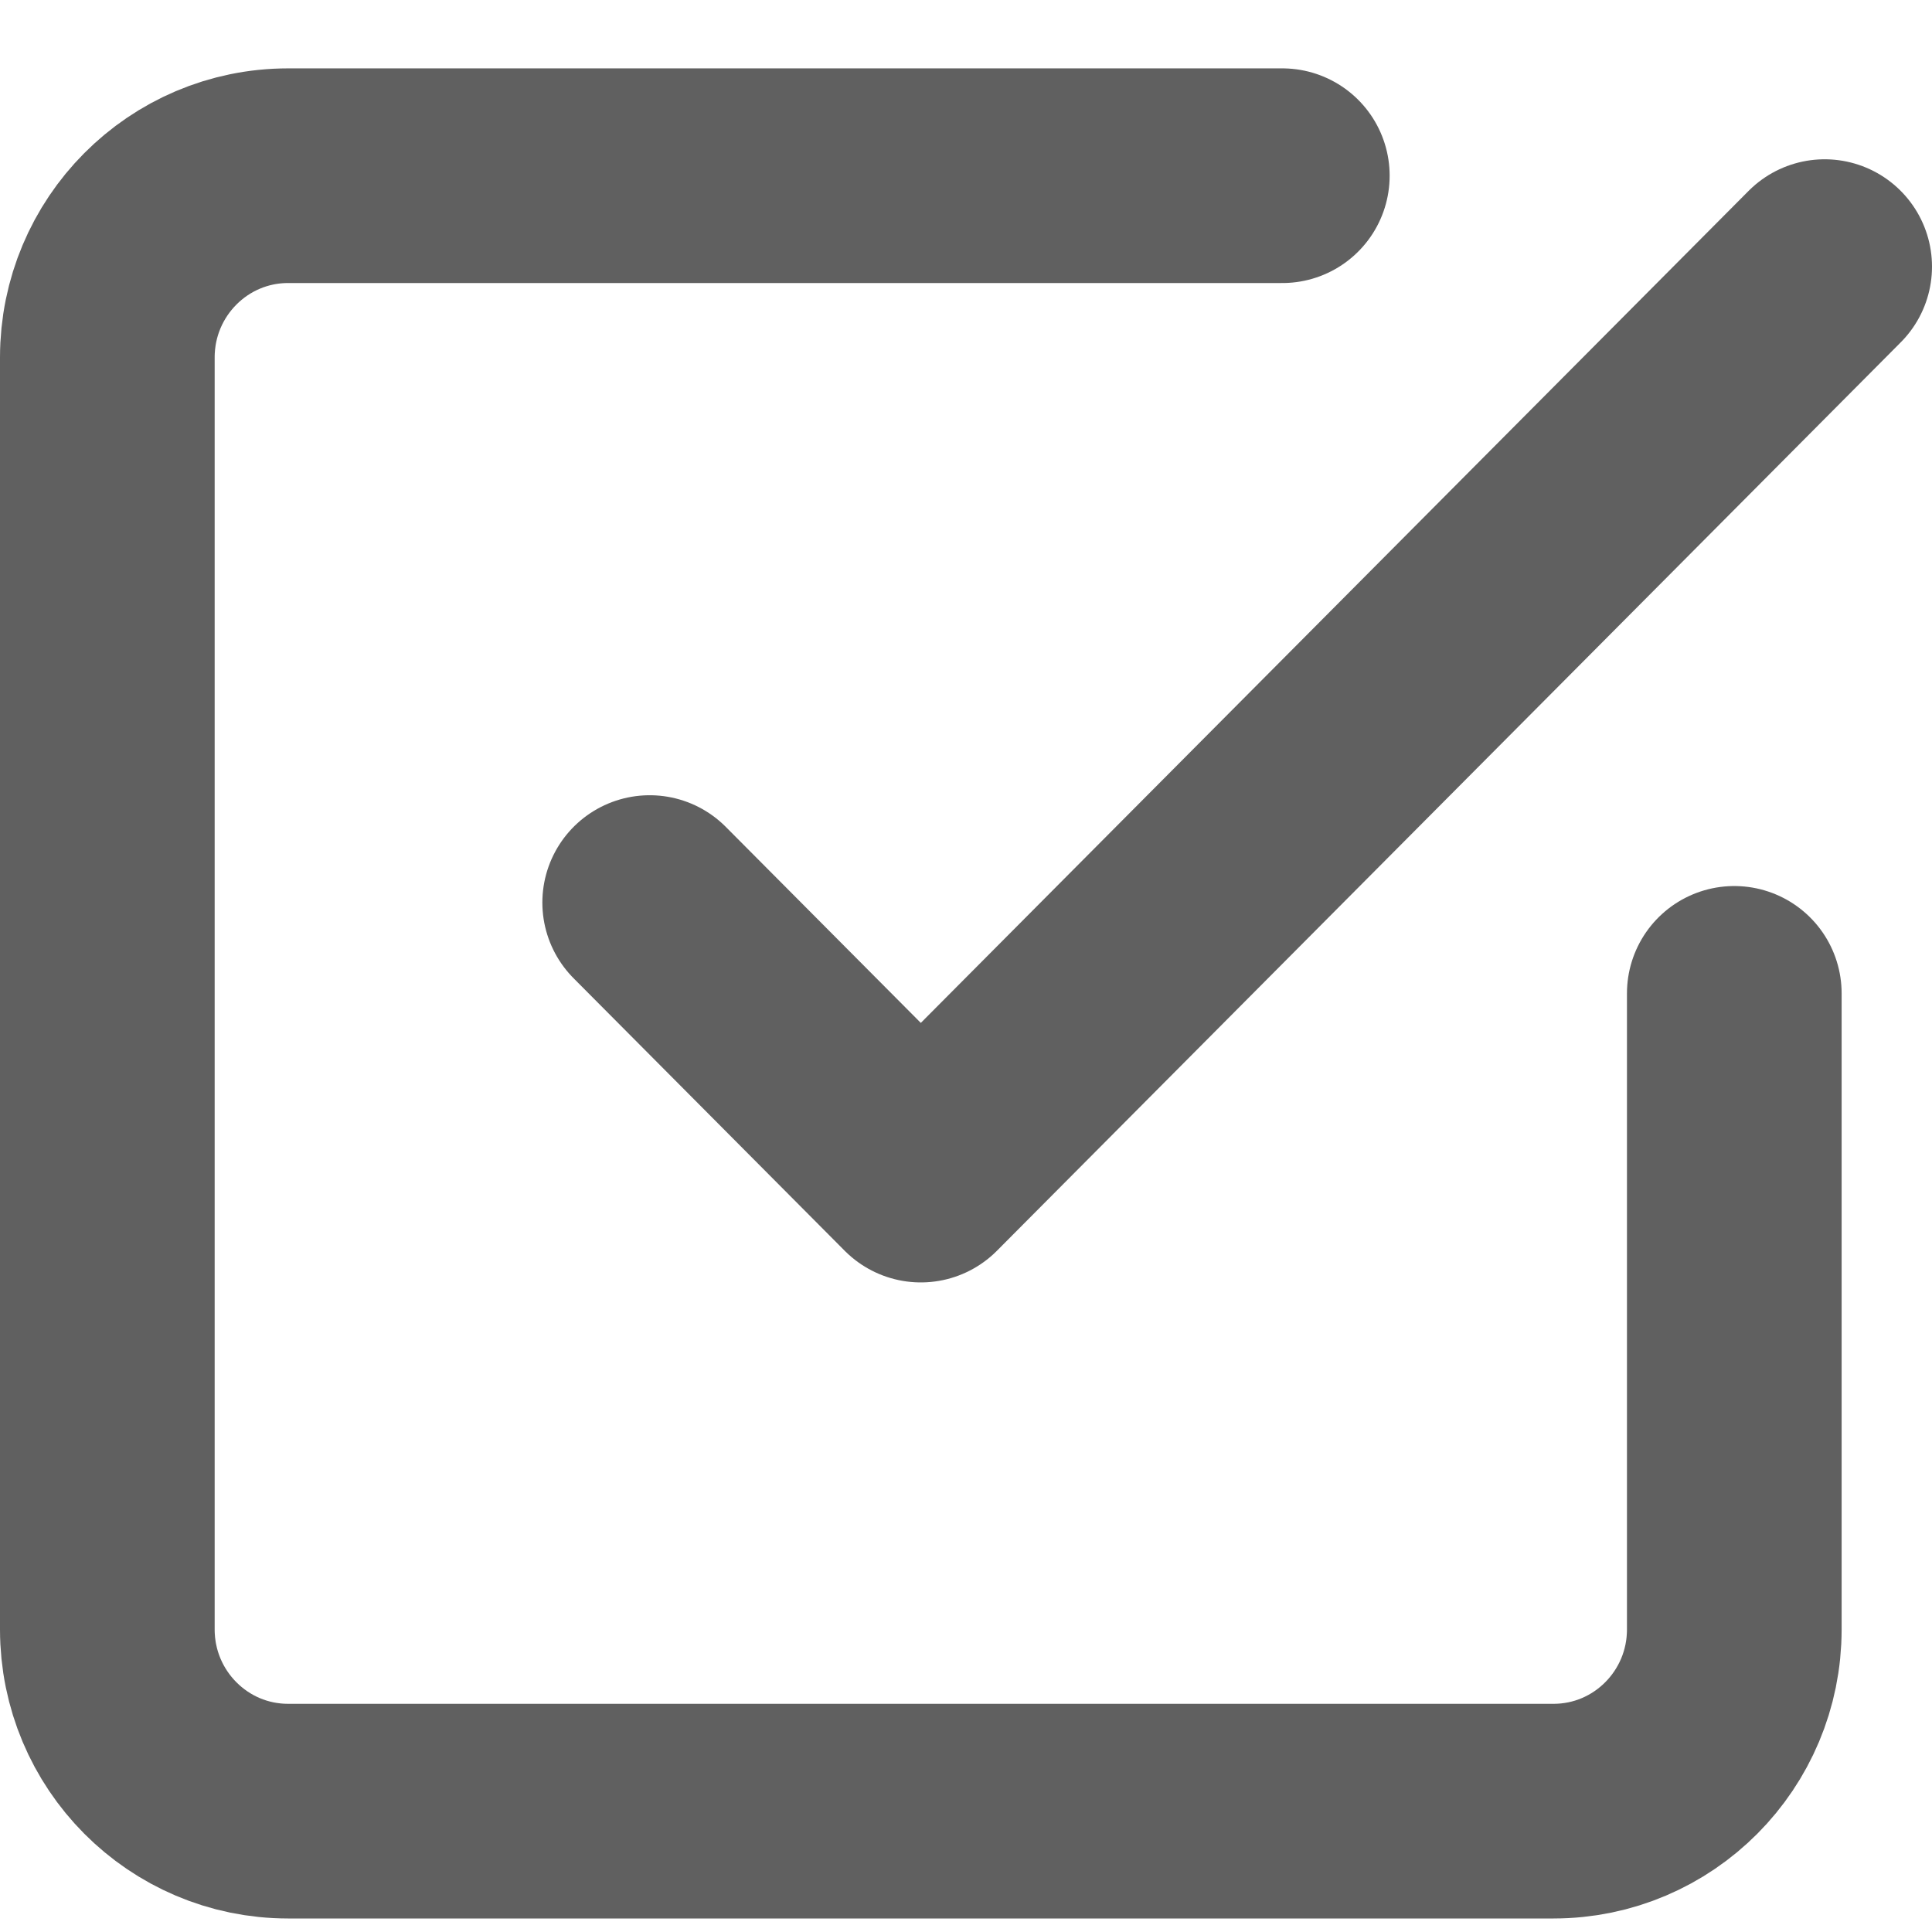
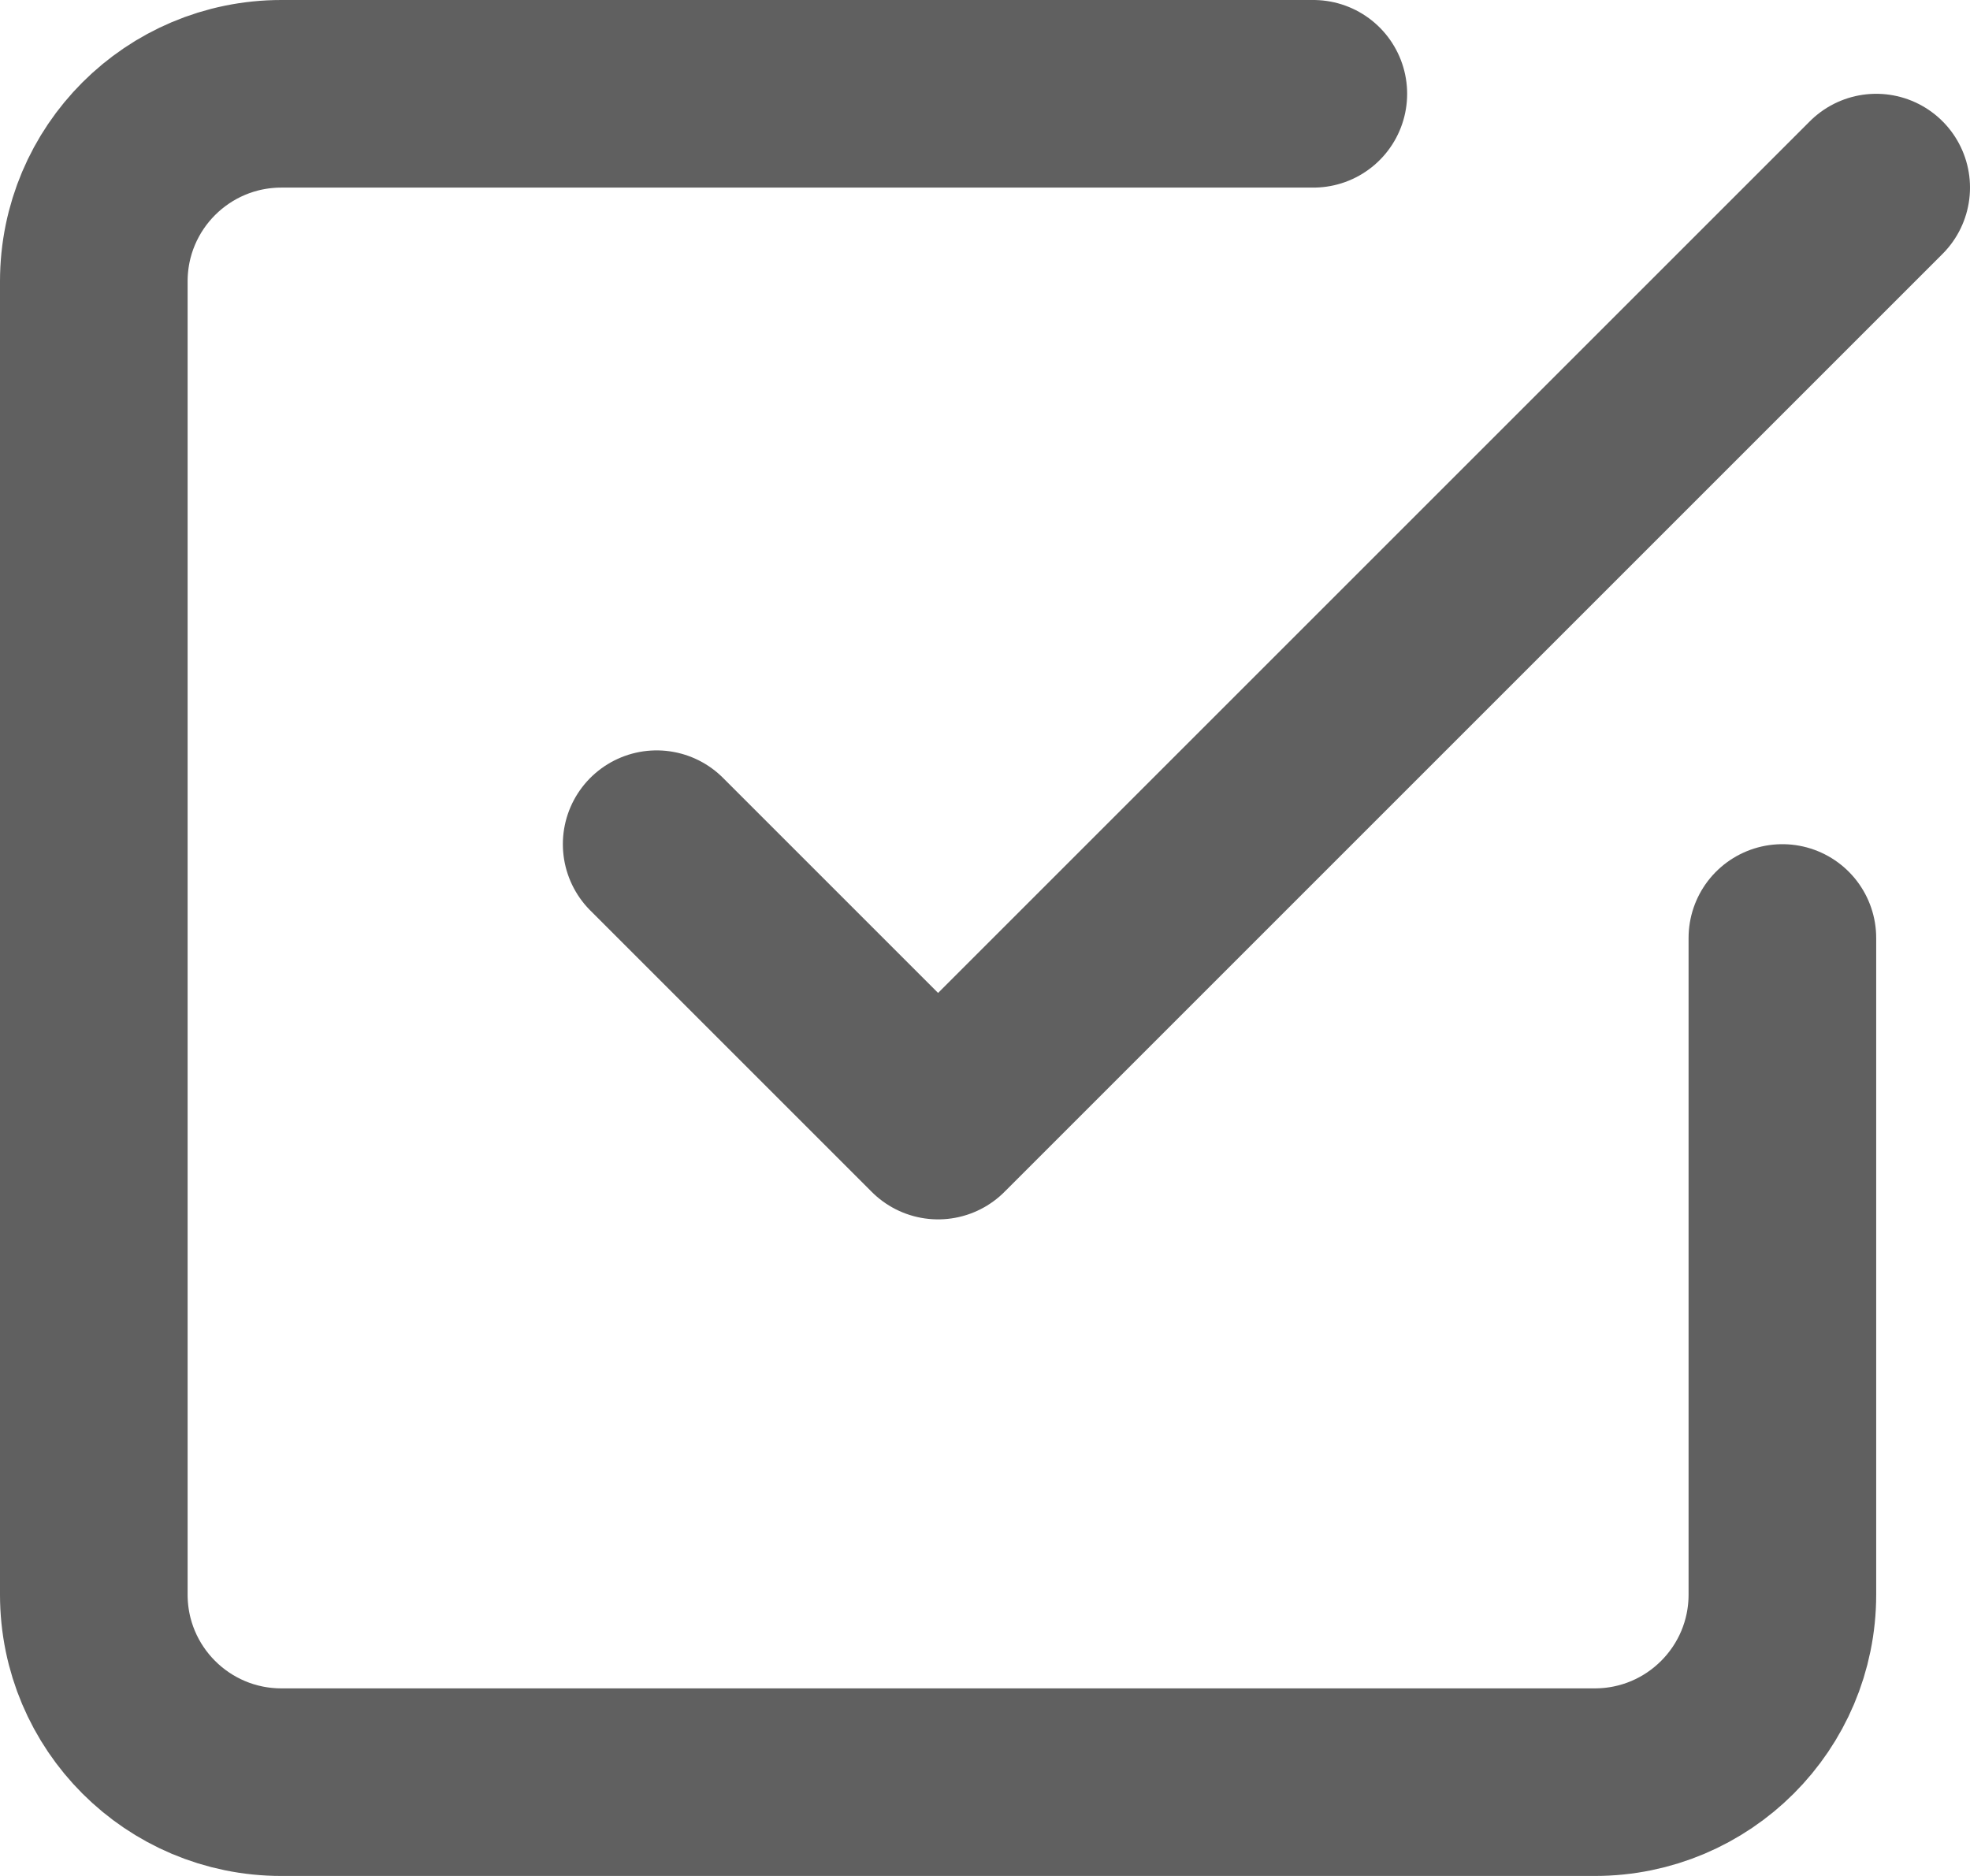
- <svg xmlns="http://www.w3.org/2000/svg" width="18" height="18" viewBox="0 0 18 18" fill="none">
-   <path d="M6.053 8.409L8.579 10.948L17 2.484" stroke="#606060" stroke-width="2" stroke-linecap="round" stroke-linejoin="round" />
-   <path d="M16.158 9.255V15.181C16.158 16.116 15.404 16.874 14.474 16.874H2.684C1.754 16.874 1 16.116 1 15.181V3.33C1 2.395 1.754 1.637 2.684 1.637H11.947" stroke="#606060" stroke-width="2" stroke-linecap="round" stroke-linejoin="round" />
+ <svg xmlns="http://www.w3.org/2000/svg" width="21" height="20" viewBox="0 0 21 20" fill="none">
+   <path d="M7 9L10 12L20 2" stroke="#606060" stroke-width="2" stroke-linecap="round" stroke-linejoin="round" />
+   <path d="M19 10V17C19 18.105 18.105 19 17 19H3C1.895 19 1 18.105 1 17V3C1 1.895 1.895 1 3 1H14" stroke="#606060" stroke-width="2" stroke-linecap="round" stroke-linejoin="round" />
</svg>
